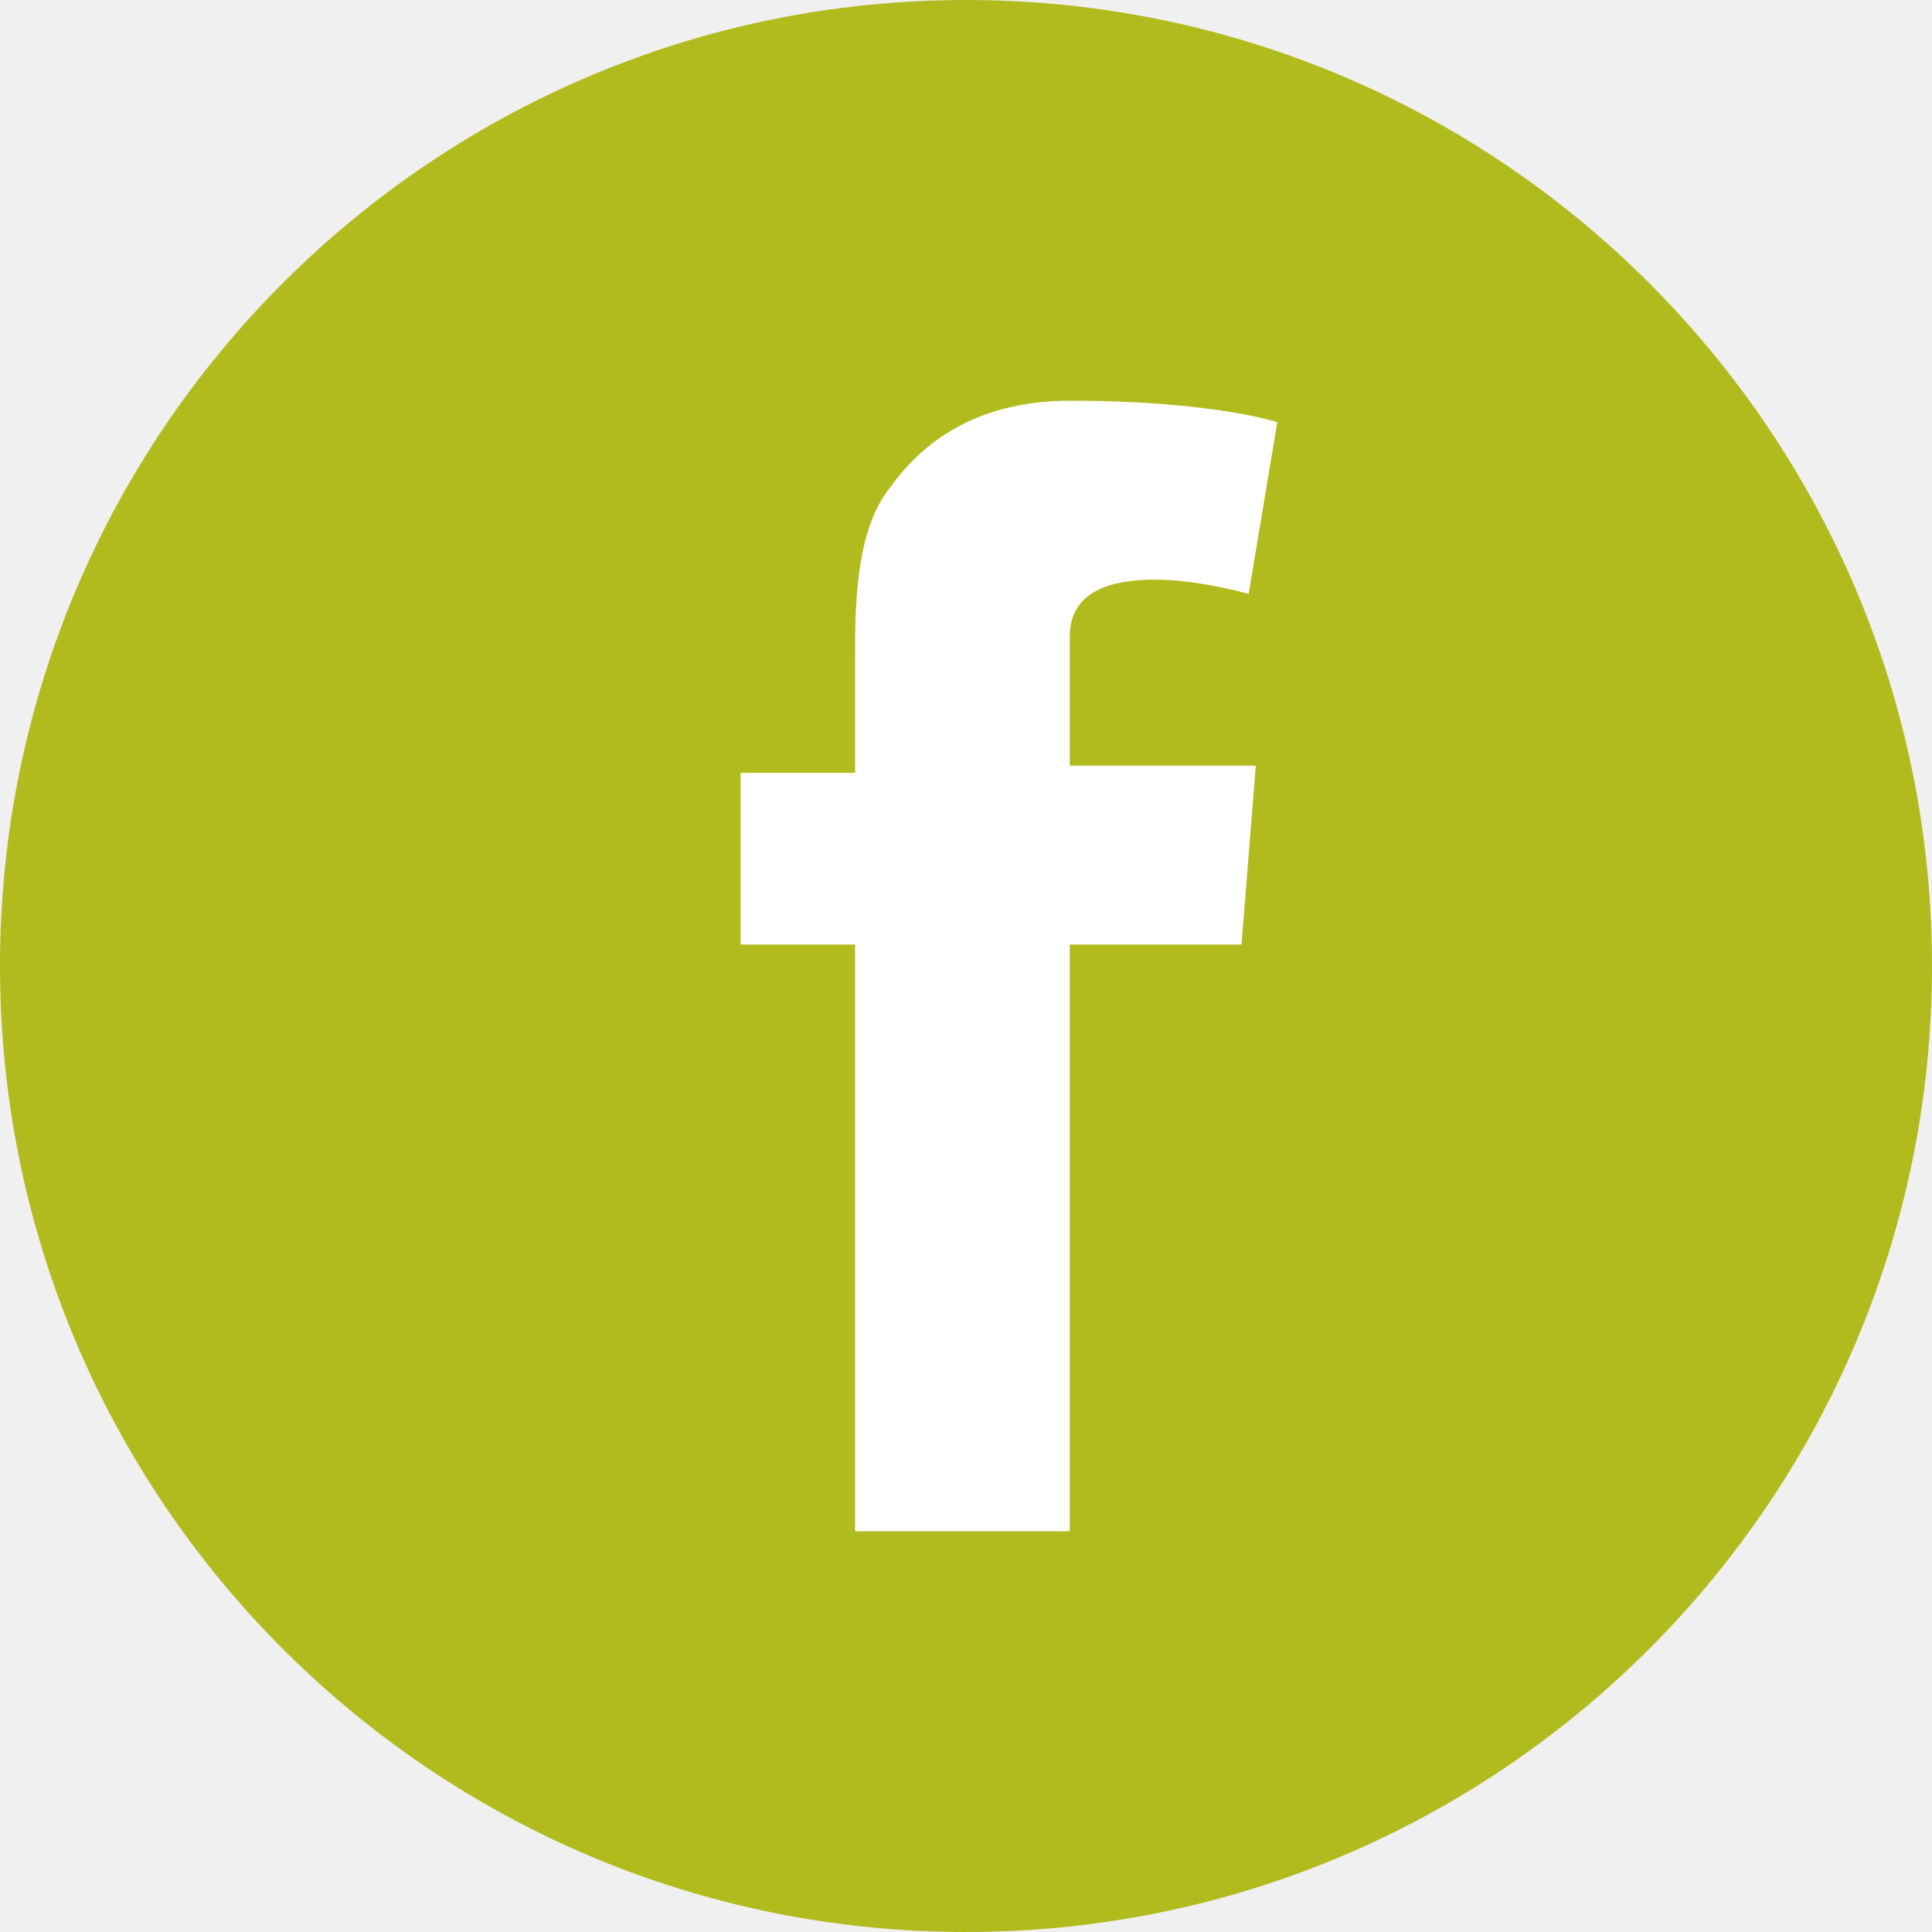
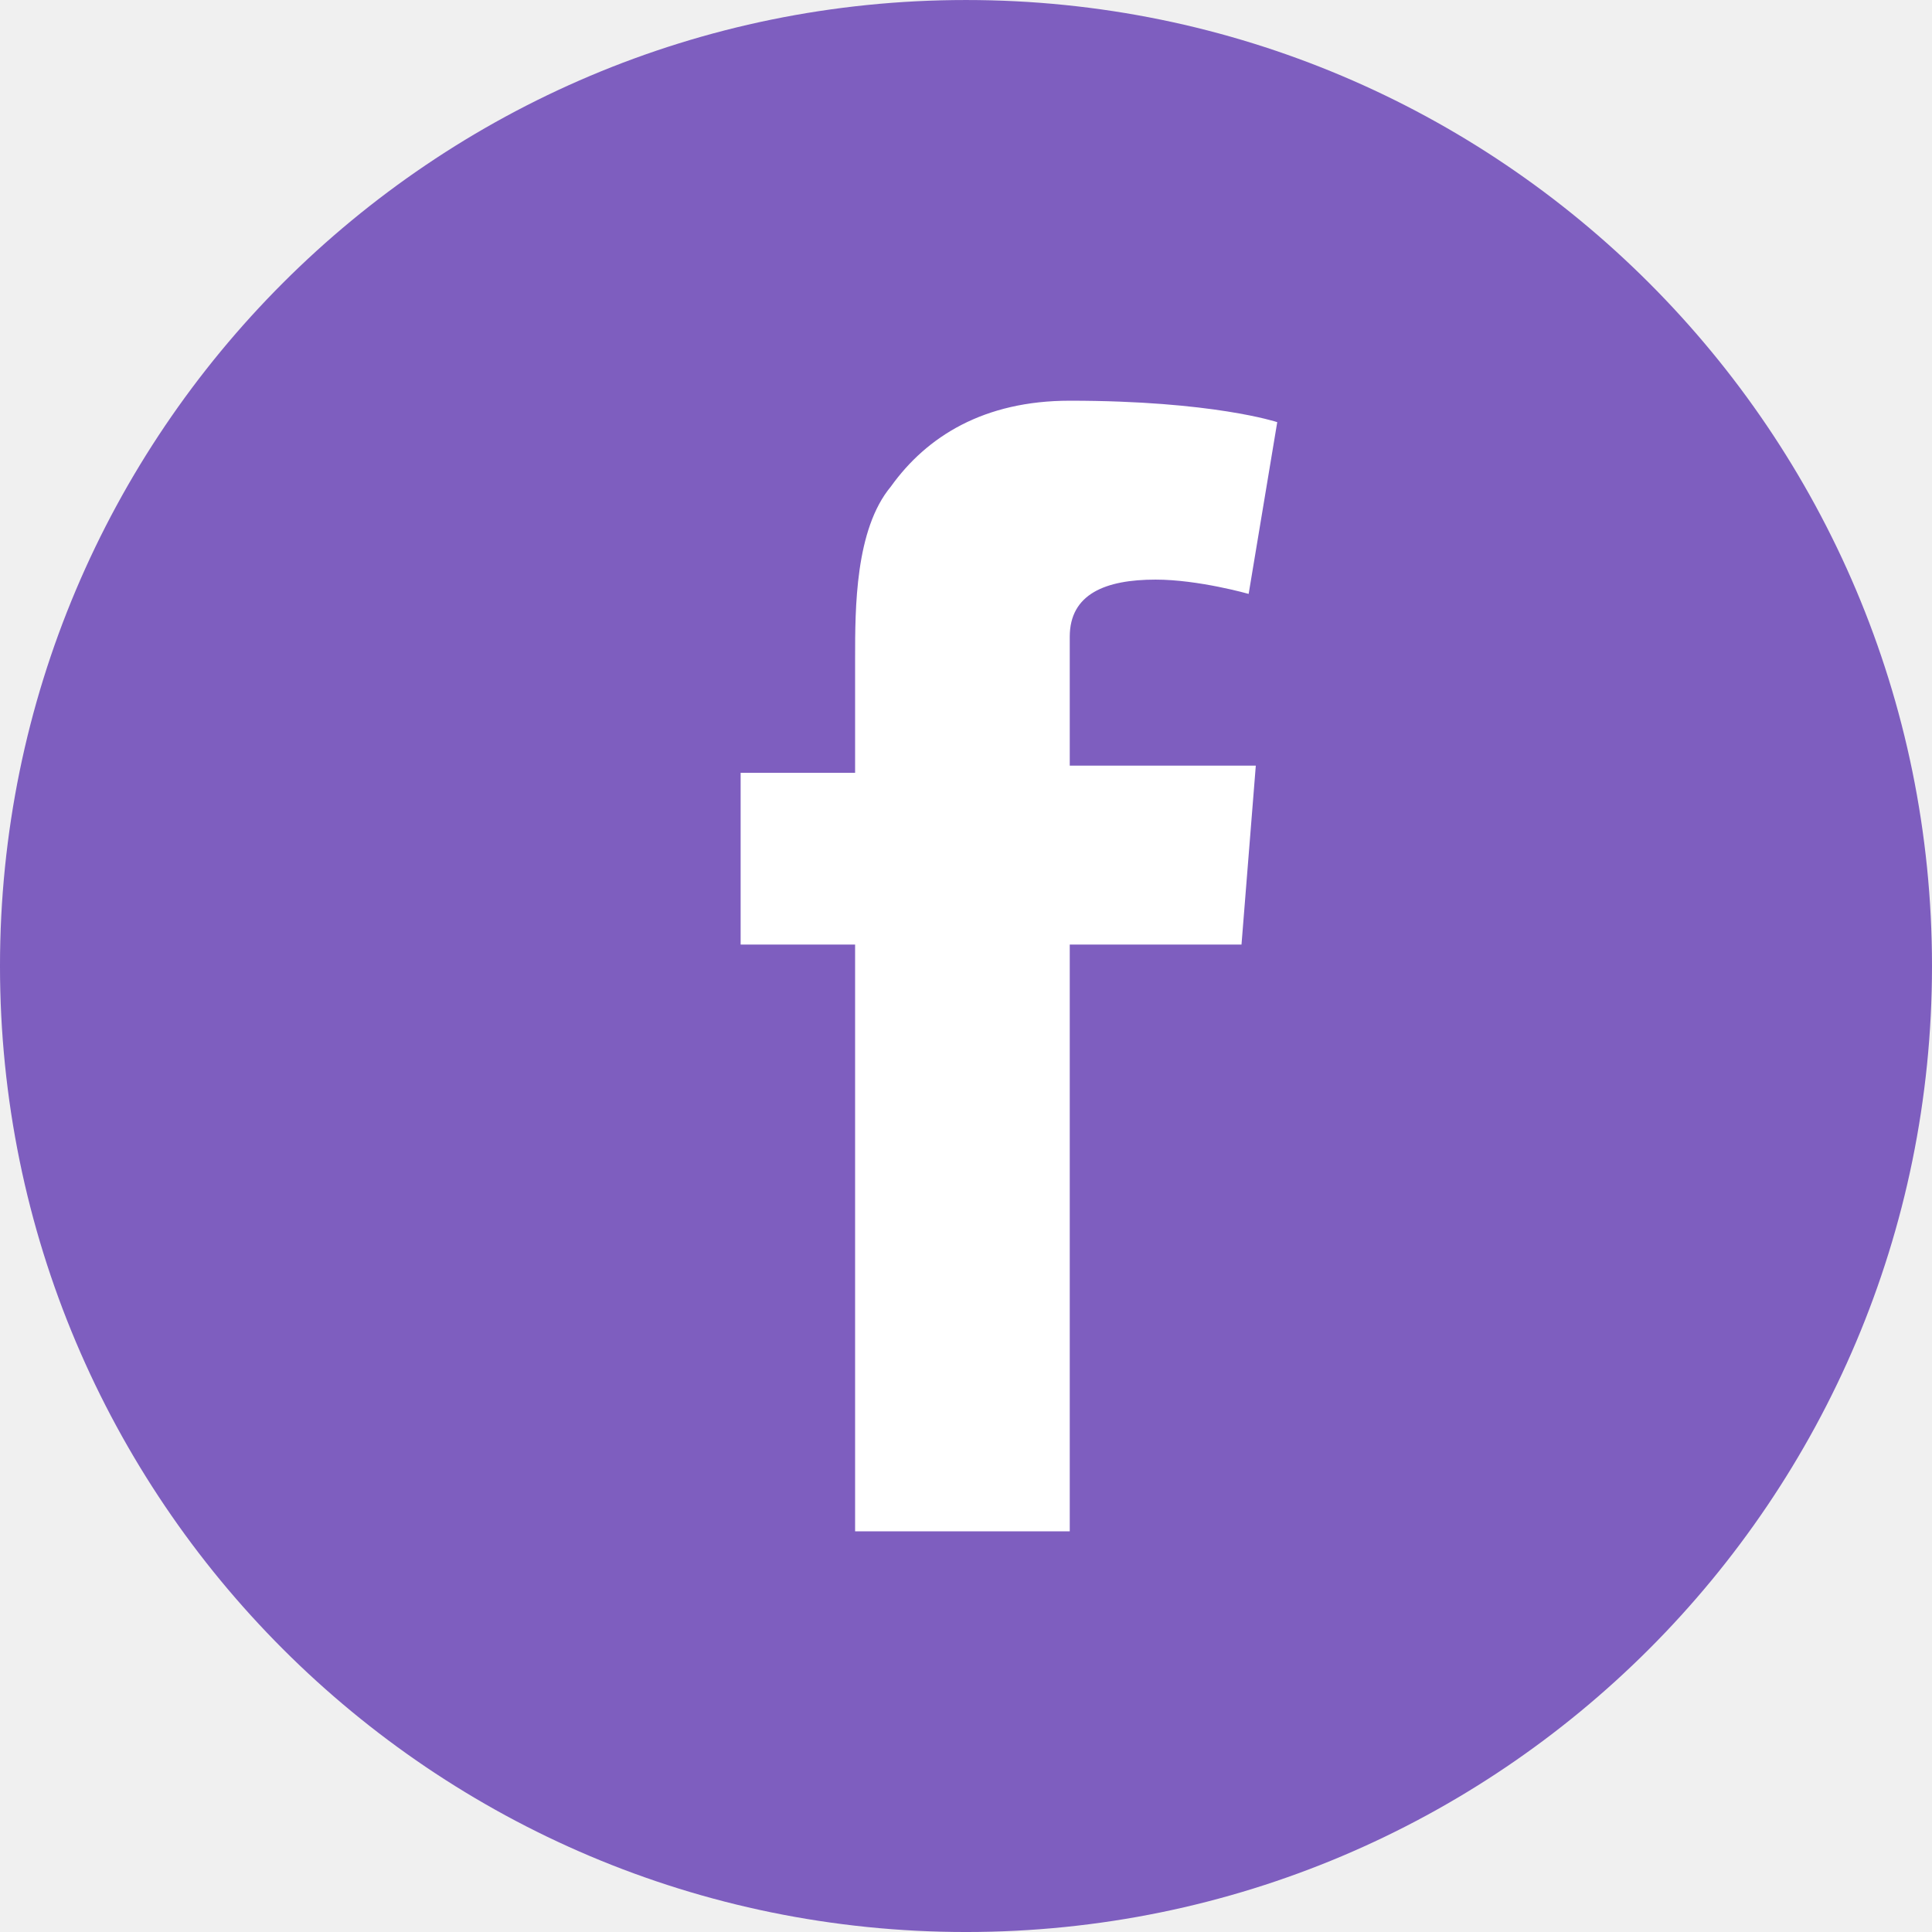
- <svg xmlns="http://www.w3.org/2000/svg" width="27px" height="27px" viewBox="0 0 27 27" version="1.1">
+ <svg xmlns="http://www.w3.org/2000/svg" xmlns:xlink="http://www.w3.org/1999/xlink" width="20px" height="20px" viewBox="0 0 20 20" version="1.1">
+   <defs>
+     <polygon id="path-1" points="0 0 20 0 20 20 0 20" />
+   </defs>
  <g id="Page-1" stroke="none" stroke-width="1" fill="none" fill-rule="evenodd">
-     <g id="Individual-Resource" transform="translate(-362, -592)">
-       <g id="share_fb-copy-2" transform="translate(362, 592)">
-         <circle id="Oval" fill="#B2BB1E" cx="13.5" cy="13.5" r="13.5" />
-         <g id="Group-Copy" transform="translate(9.45, 5.4)" fill="#FFFFFF">
-           <path d="M0.9,5.4 L2.5,5.4 L2.5,3.8 C2.5,3.1 2.5,2 3,1.4 C3.5,0.7 4.3,0.2 5.5,0.2 C7.5,0.2 8.4,0.5 8.4,0.5 L8,2.9 C8,2.9 7.3,2.7 6.7,2.7 C6,2.7 5.5,2.9 5.5,3.5 L5.5,5.3 L8.1,5.3 L7.9,7.8 L5.5,7.8 L5.5,16 L2.5,16 L2.5,7.8 L0.9,7.8 L0.9,5.4 Z" id="Fill-10" />
+     <g id="Navigation" transform="translate(-450, -213)">
+       <g id="social_fb-copy" transform="translate(450, 213.0001)">
+         <g id="Group-3">
+           <mask id="mask-2" fill="white">
+             <use xlink:href="#path-1" />
+           </mask>
+           <g id="Clip-2" />
+           <path d="M10,0 C15.523,0 20,4.477 20,10 C20,15.523 15.523,20 10,20 C4.477,20 -7.40740743e-05,15.523 -7.40740743e-05,10 C-7.40740743e-05,4.477 4.477,0 10,0" id="Fill-1" fill="#7E5EBF" mask="url(#mask-2)" />
        </g>
+         <path d="M7.667,8 L8.852,8 L8.852,6.815 C8.852,6.296 8.852,5.481 9.222,5.037 C9.593,4.518 10.185,4.148 11.074,4.148 C12.556,4.148 13.222,4.37 13.222,4.37 L12.926,6.148 C12.926,6.148 12.407,6 11.963,6 C11.444,6 11.074,6.148 11.074,6.592 L11.074,7.926 L13,7.926 L12.852,9.778 L11.074,9.778 L11.074,15.852 L8.852,15.852 L8.852,9.778 L7.667,9.778 L7.667,8 Z" id="Fill-4" fill="#FFFFFF" />
      </g>
    </g>
  </g>
</svg>
